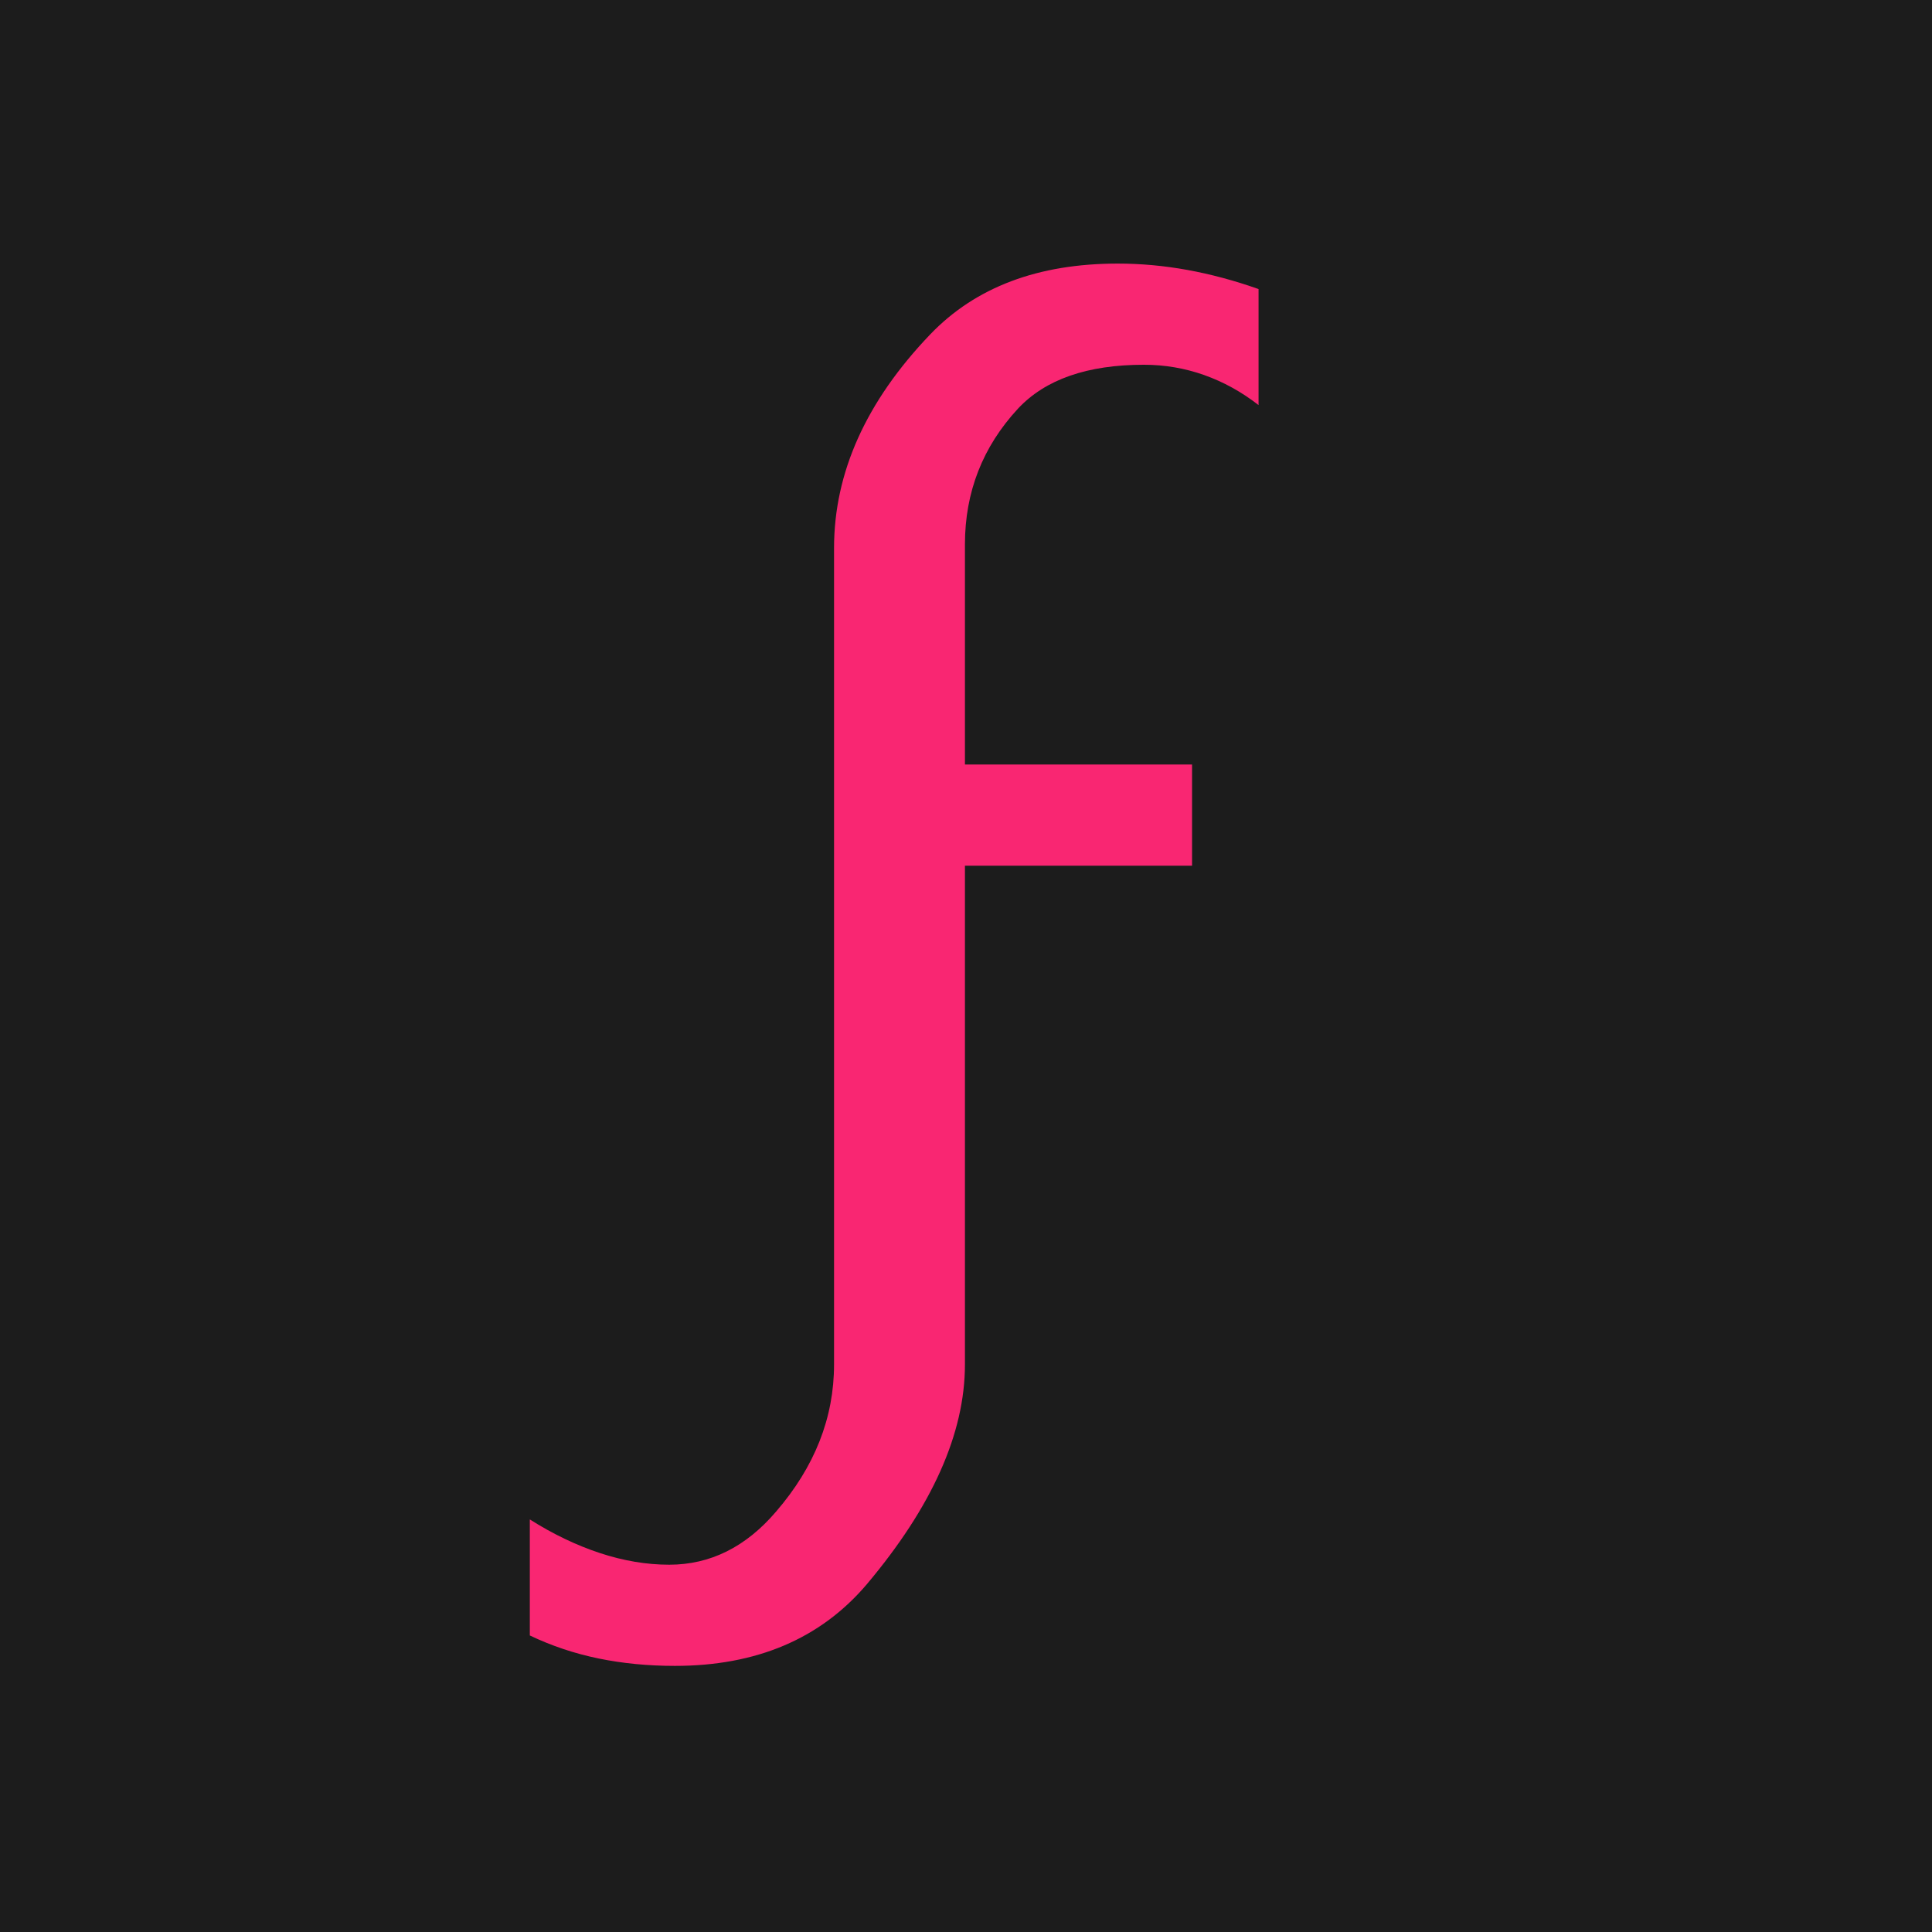
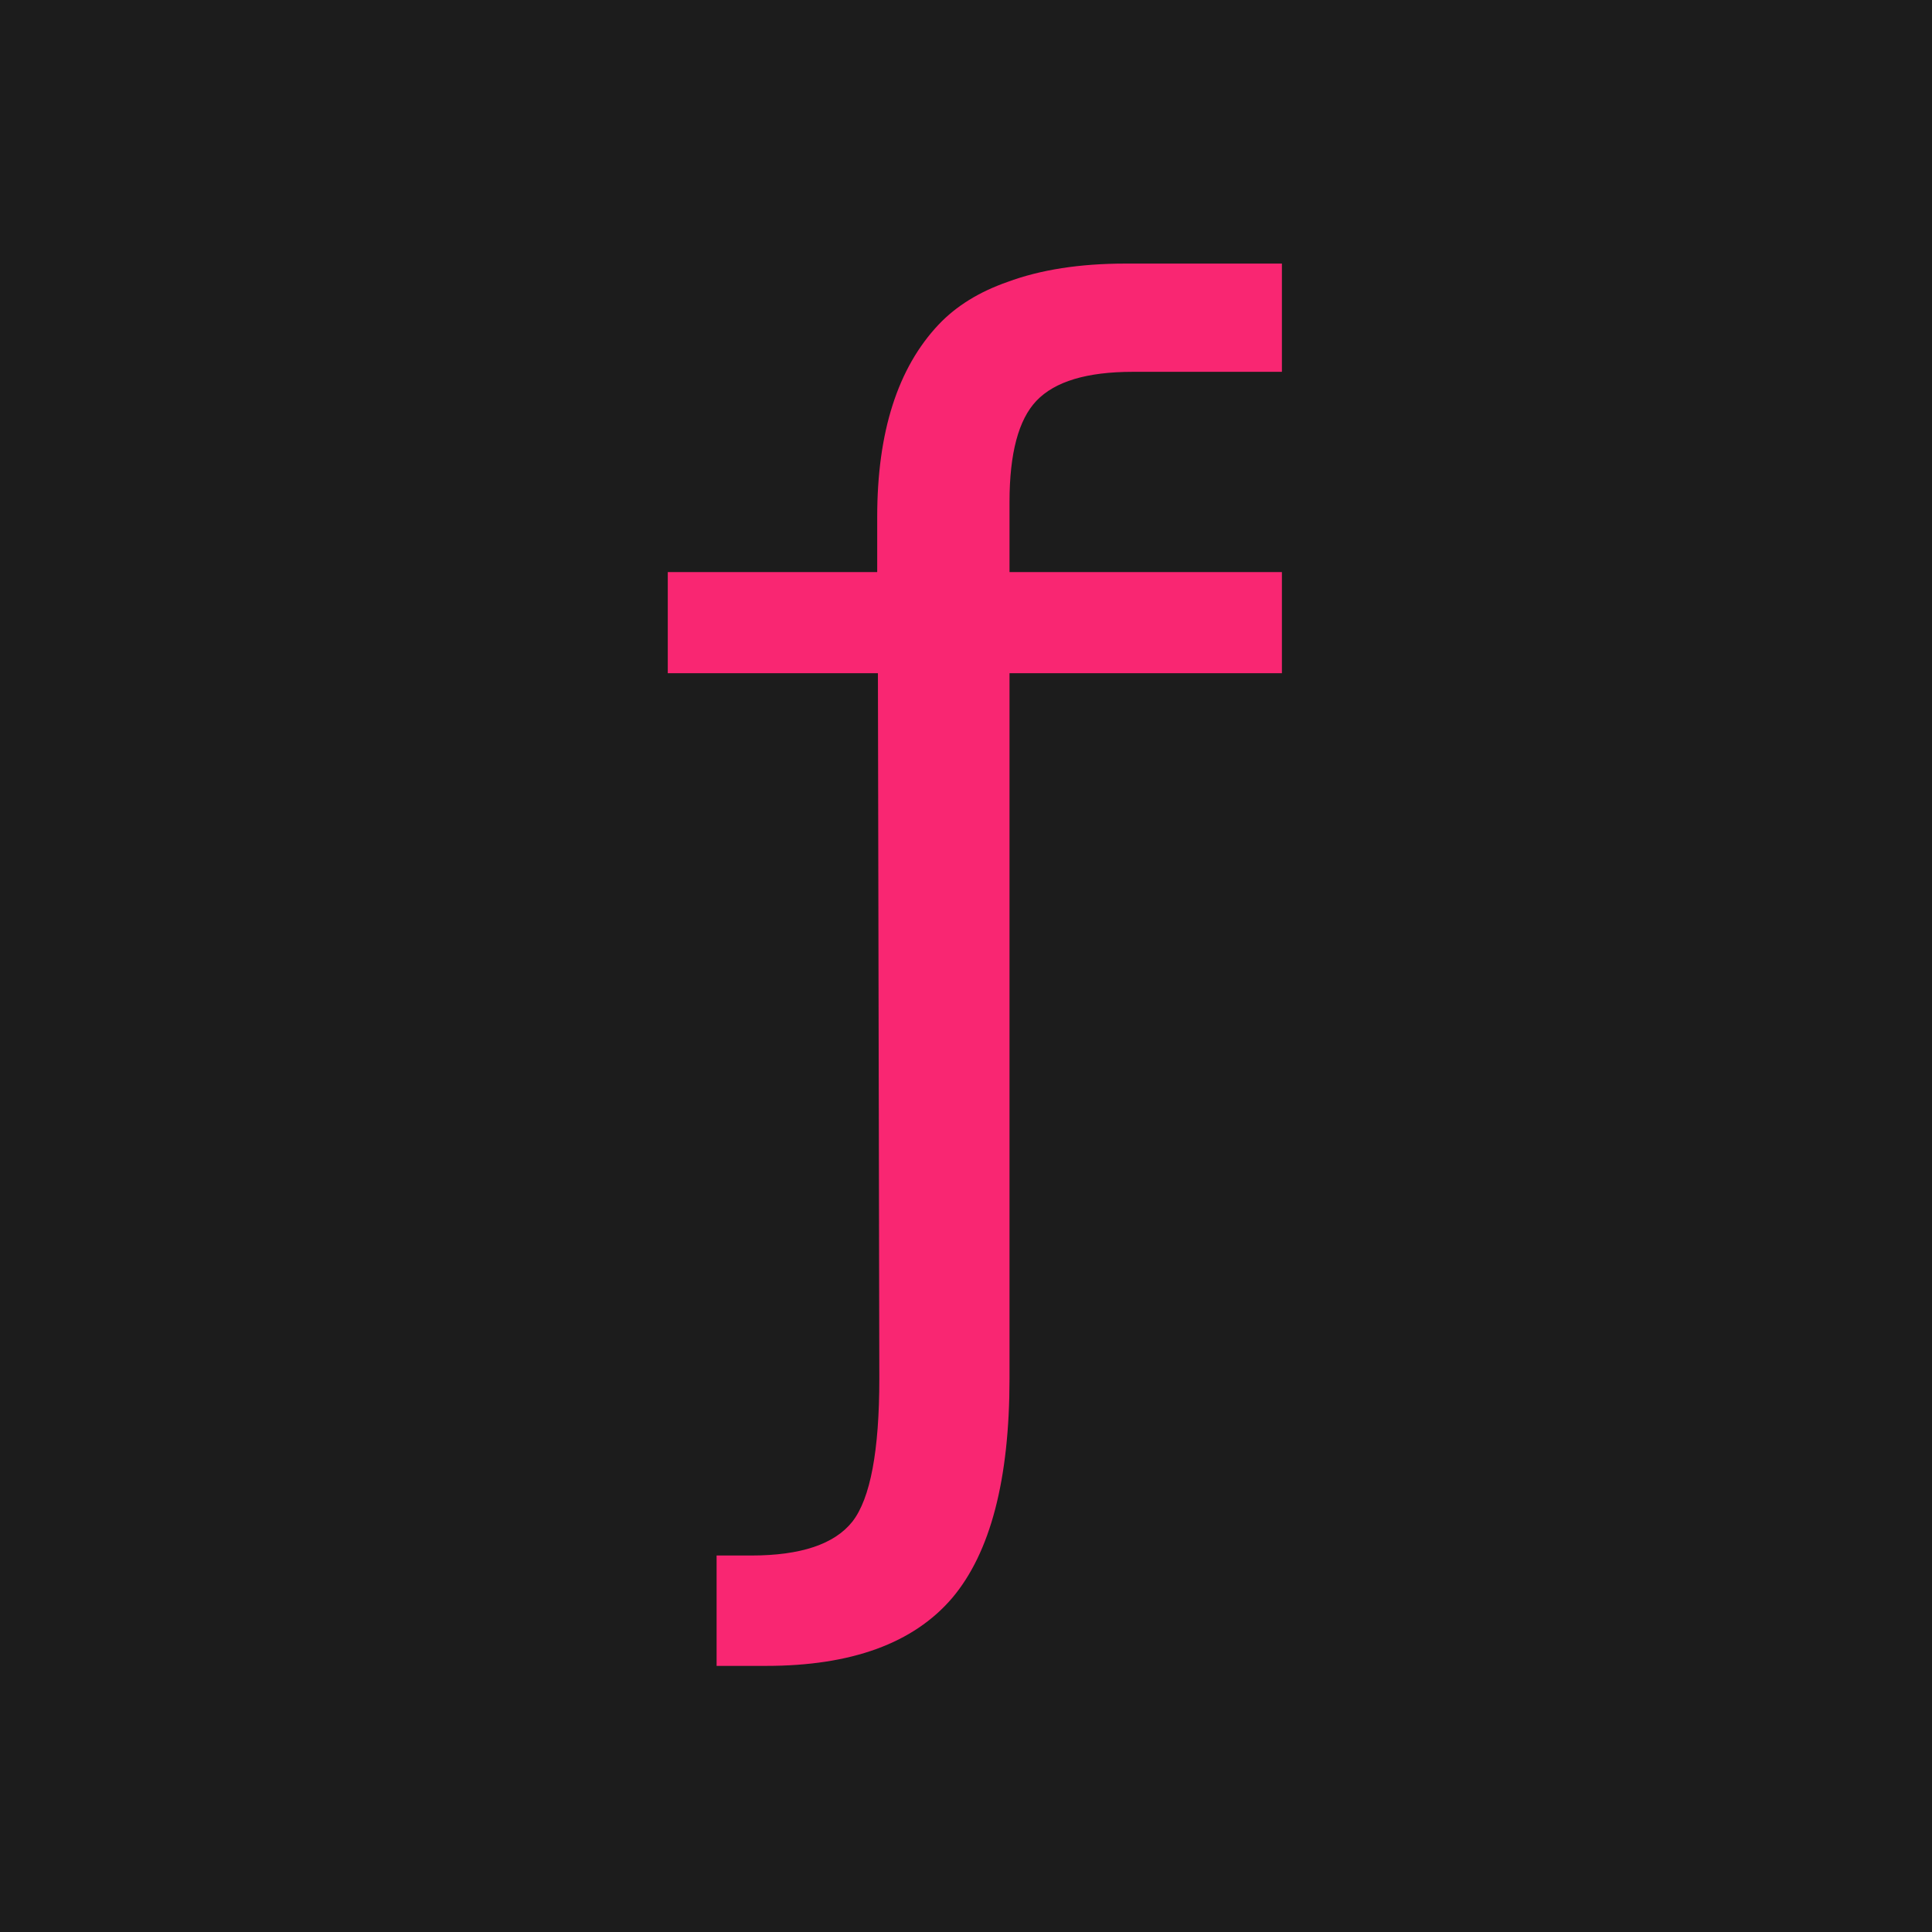
<svg xmlns="http://www.w3.org/2000/svg" width="512" height="512" version="1.1">
  <rect x="0" y="0" width="512" height="512" fill="#1c1c1c" />
-   <text font-family="monospace" x="50%" y="50%" dy="0.275em" text-anchor="middle" fill="#f92672" font-size="384">ϝ</text>
+   <text font-family="monospace" x="50%" y="50%" dy="0.275em" text-anchor="middle" fill="#f92672" font-size="384">ƒ</text>
</svg>
